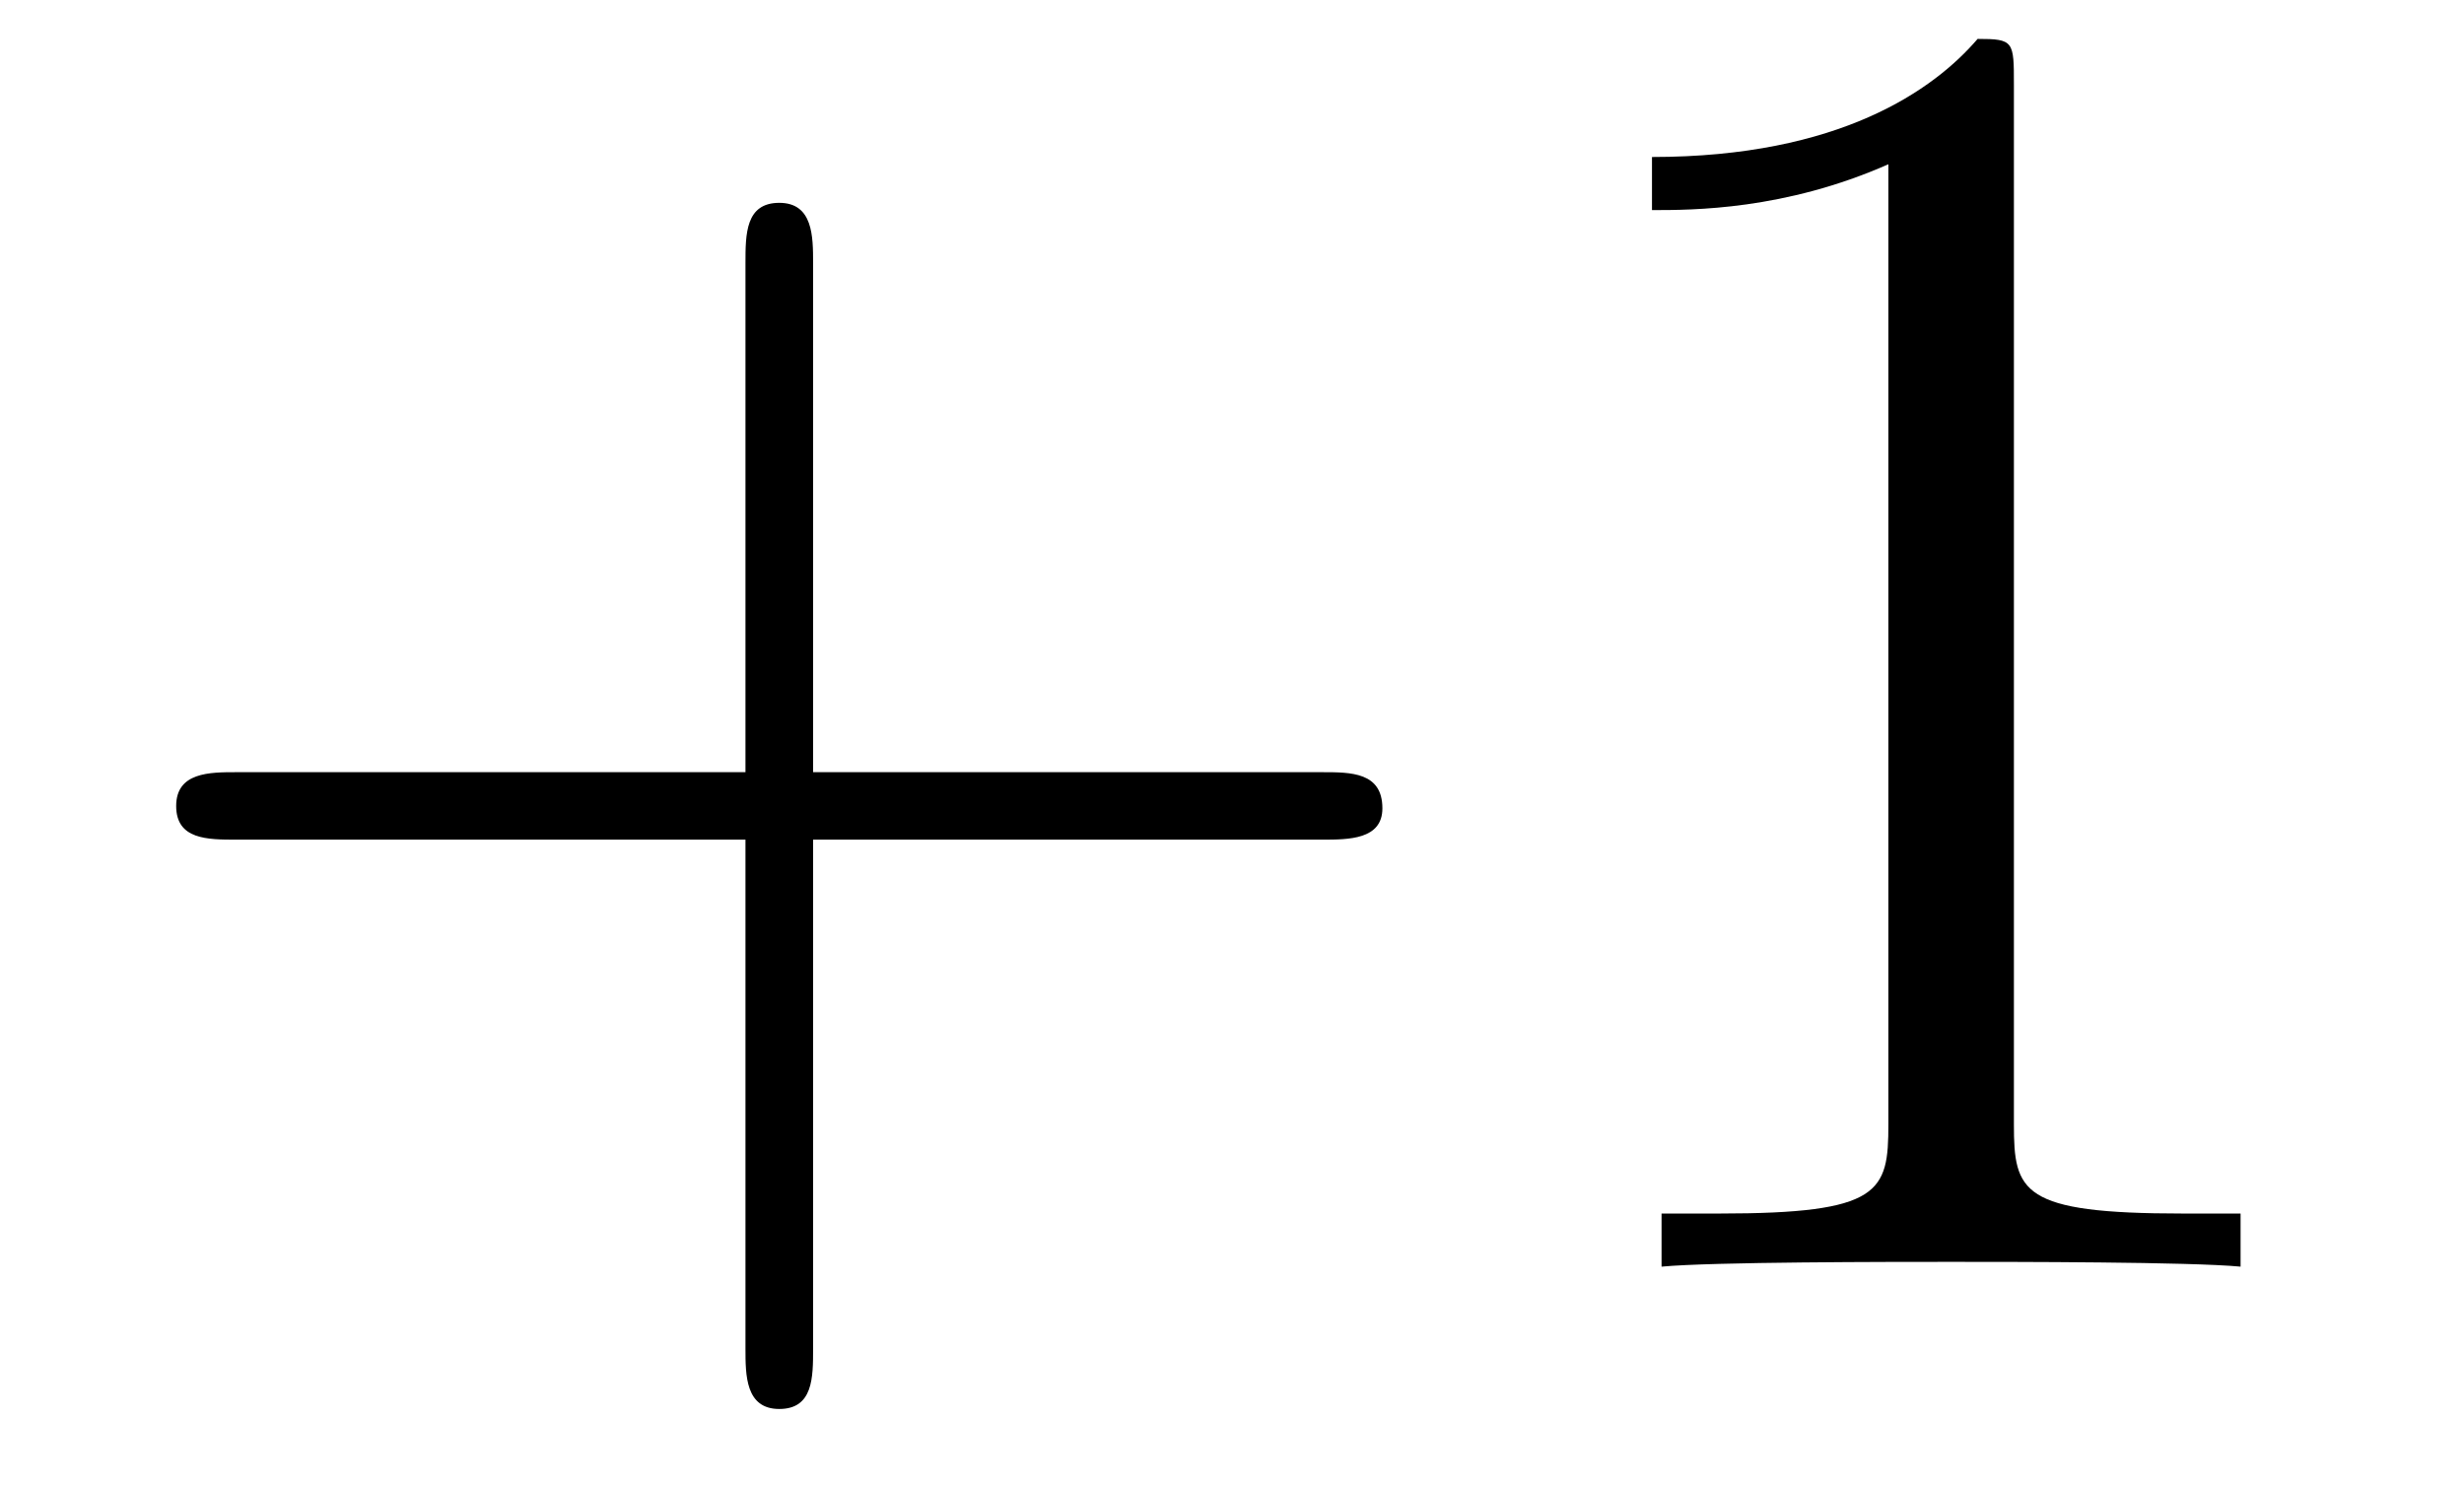
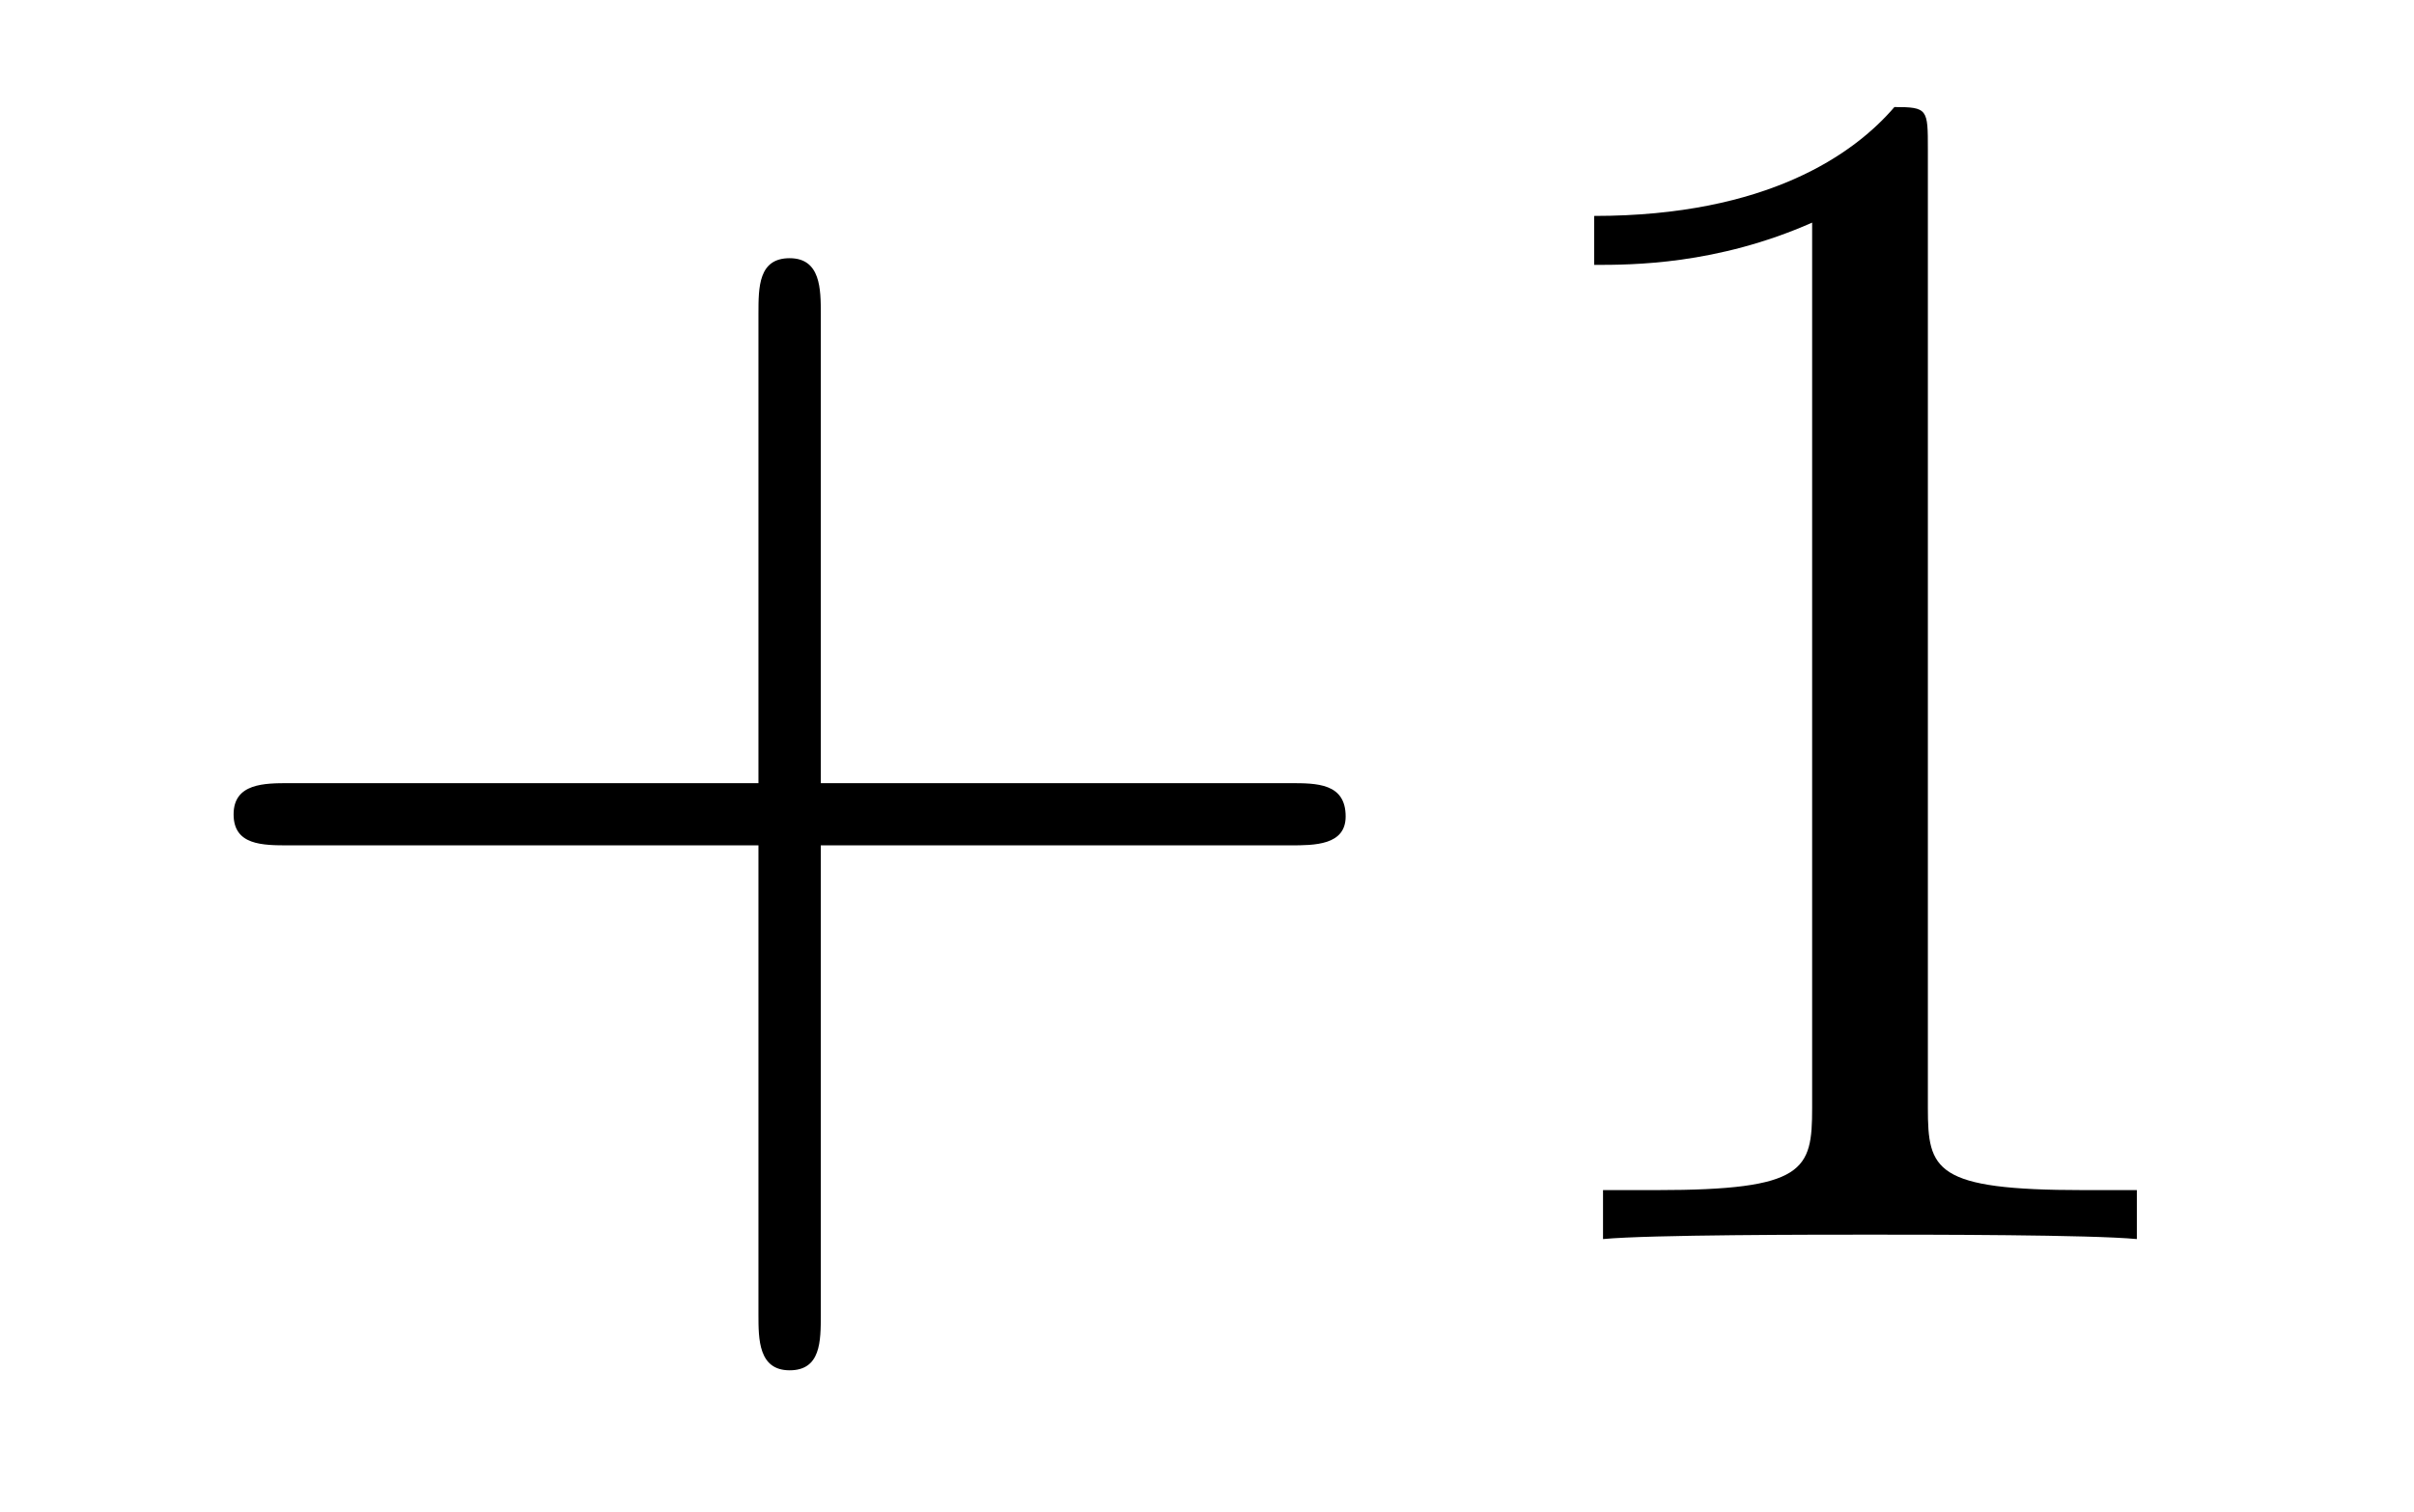
- <svg xmlns="http://www.w3.org/2000/svg" xmlns:xlink="http://www.w3.org/1999/xlink" viewBox="0 0 15.958 9.618" version="1.2">
+ <svg xmlns="http://www.w3.org/2000/svg" xmlns:xlink="http://www.w3.org/1999/xlink" viewBox="0 0 16.958 10.618" version="1.2">
  <defs>
    <g>
      <symbol overflow="visible" id="glyph0-0">
        <path style="stroke:none;" d="" />
      </symbol>
      <symbol overflow="visible" id="glyph0-1">
        <path style="stroke:none;" d="M 4.766 -2.766 L 8.062 -2.766 C 8.234 -2.766 8.453 -2.766 8.453 -2.969 C 8.453 -3.203 8.25 -3.203 8.062 -3.203 L 4.766 -3.203 L 4.766 -6.5 C 4.766 -6.672 4.766 -6.891 4.547 -6.891 C 4.328 -6.891 4.328 -6.688 4.328 -6.5 L 4.328 -3.203 L 1.031 -3.203 C 0.859 -3.203 0.641 -3.203 0.641 -2.984 C 0.641 -2.766 0.844 -2.766 1.031 -2.766 L 4.328 -2.766 L 4.328 0.531 C 4.328 0.703 4.328 0.922 4.547 0.922 C 4.766 0.922 4.766 0.719 4.766 0.531 Z M 4.766 -2.766 " />
      </symbol>
      <symbol overflow="visible" id="glyph0-2">
        <path style="stroke:none;" d="M 3.438 -7.656 C 3.438 -7.938 3.438 -7.953 3.203 -7.953 C 2.922 -7.625 2.312 -7.188 1.094 -7.188 L 1.094 -6.844 C 1.359 -6.844 1.953 -6.844 2.625 -7.141 L 2.625 -0.922 C 2.625 -0.484 2.578 -0.344 1.531 -0.344 L 1.156 -0.344 L 1.156 0 C 1.484 -0.031 2.641 -0.031 3.031 -0.031 C 3.438 -0.031 4.578 -0.031 4.906 0 L 4.906 -0.344 L 4.531 -0.344 C 3.484 -0.344 3.438 -0.484 3.438 -0.922 Z M 3.438 -7.656 " />
      </symbol>
    </g>
-     <clipPath id="clip1">
-       <path d="M 1 0 L 15 0 L 15 9.617 L 1 9.617 Z M 1 0 " />
-     </clipPath>
  </defs>
  <g id="surface1">
-     <g clip-path="url(#clip1)" clip-rule="nonzero">
-       <g style="fill:rgb(0%,0%,0%);fill-opacity:1;">
-         <use xlink:href="#glyph0-1" x="0.5" y="8.205" />
-         <use xlink:href="#glyph0-2" x="9.605" y="8.205" />
-       </g>
+     <g style="fill:rgb(0%,0%,0%);fill-opacity:1;">
+       <use xlink:href="#glyph0-1" x="1" y="8.705" />
+       <use xlink:href="#glyph0-2" x="10.105" y="8.705" />
    </g>
  </g>
</svg>
